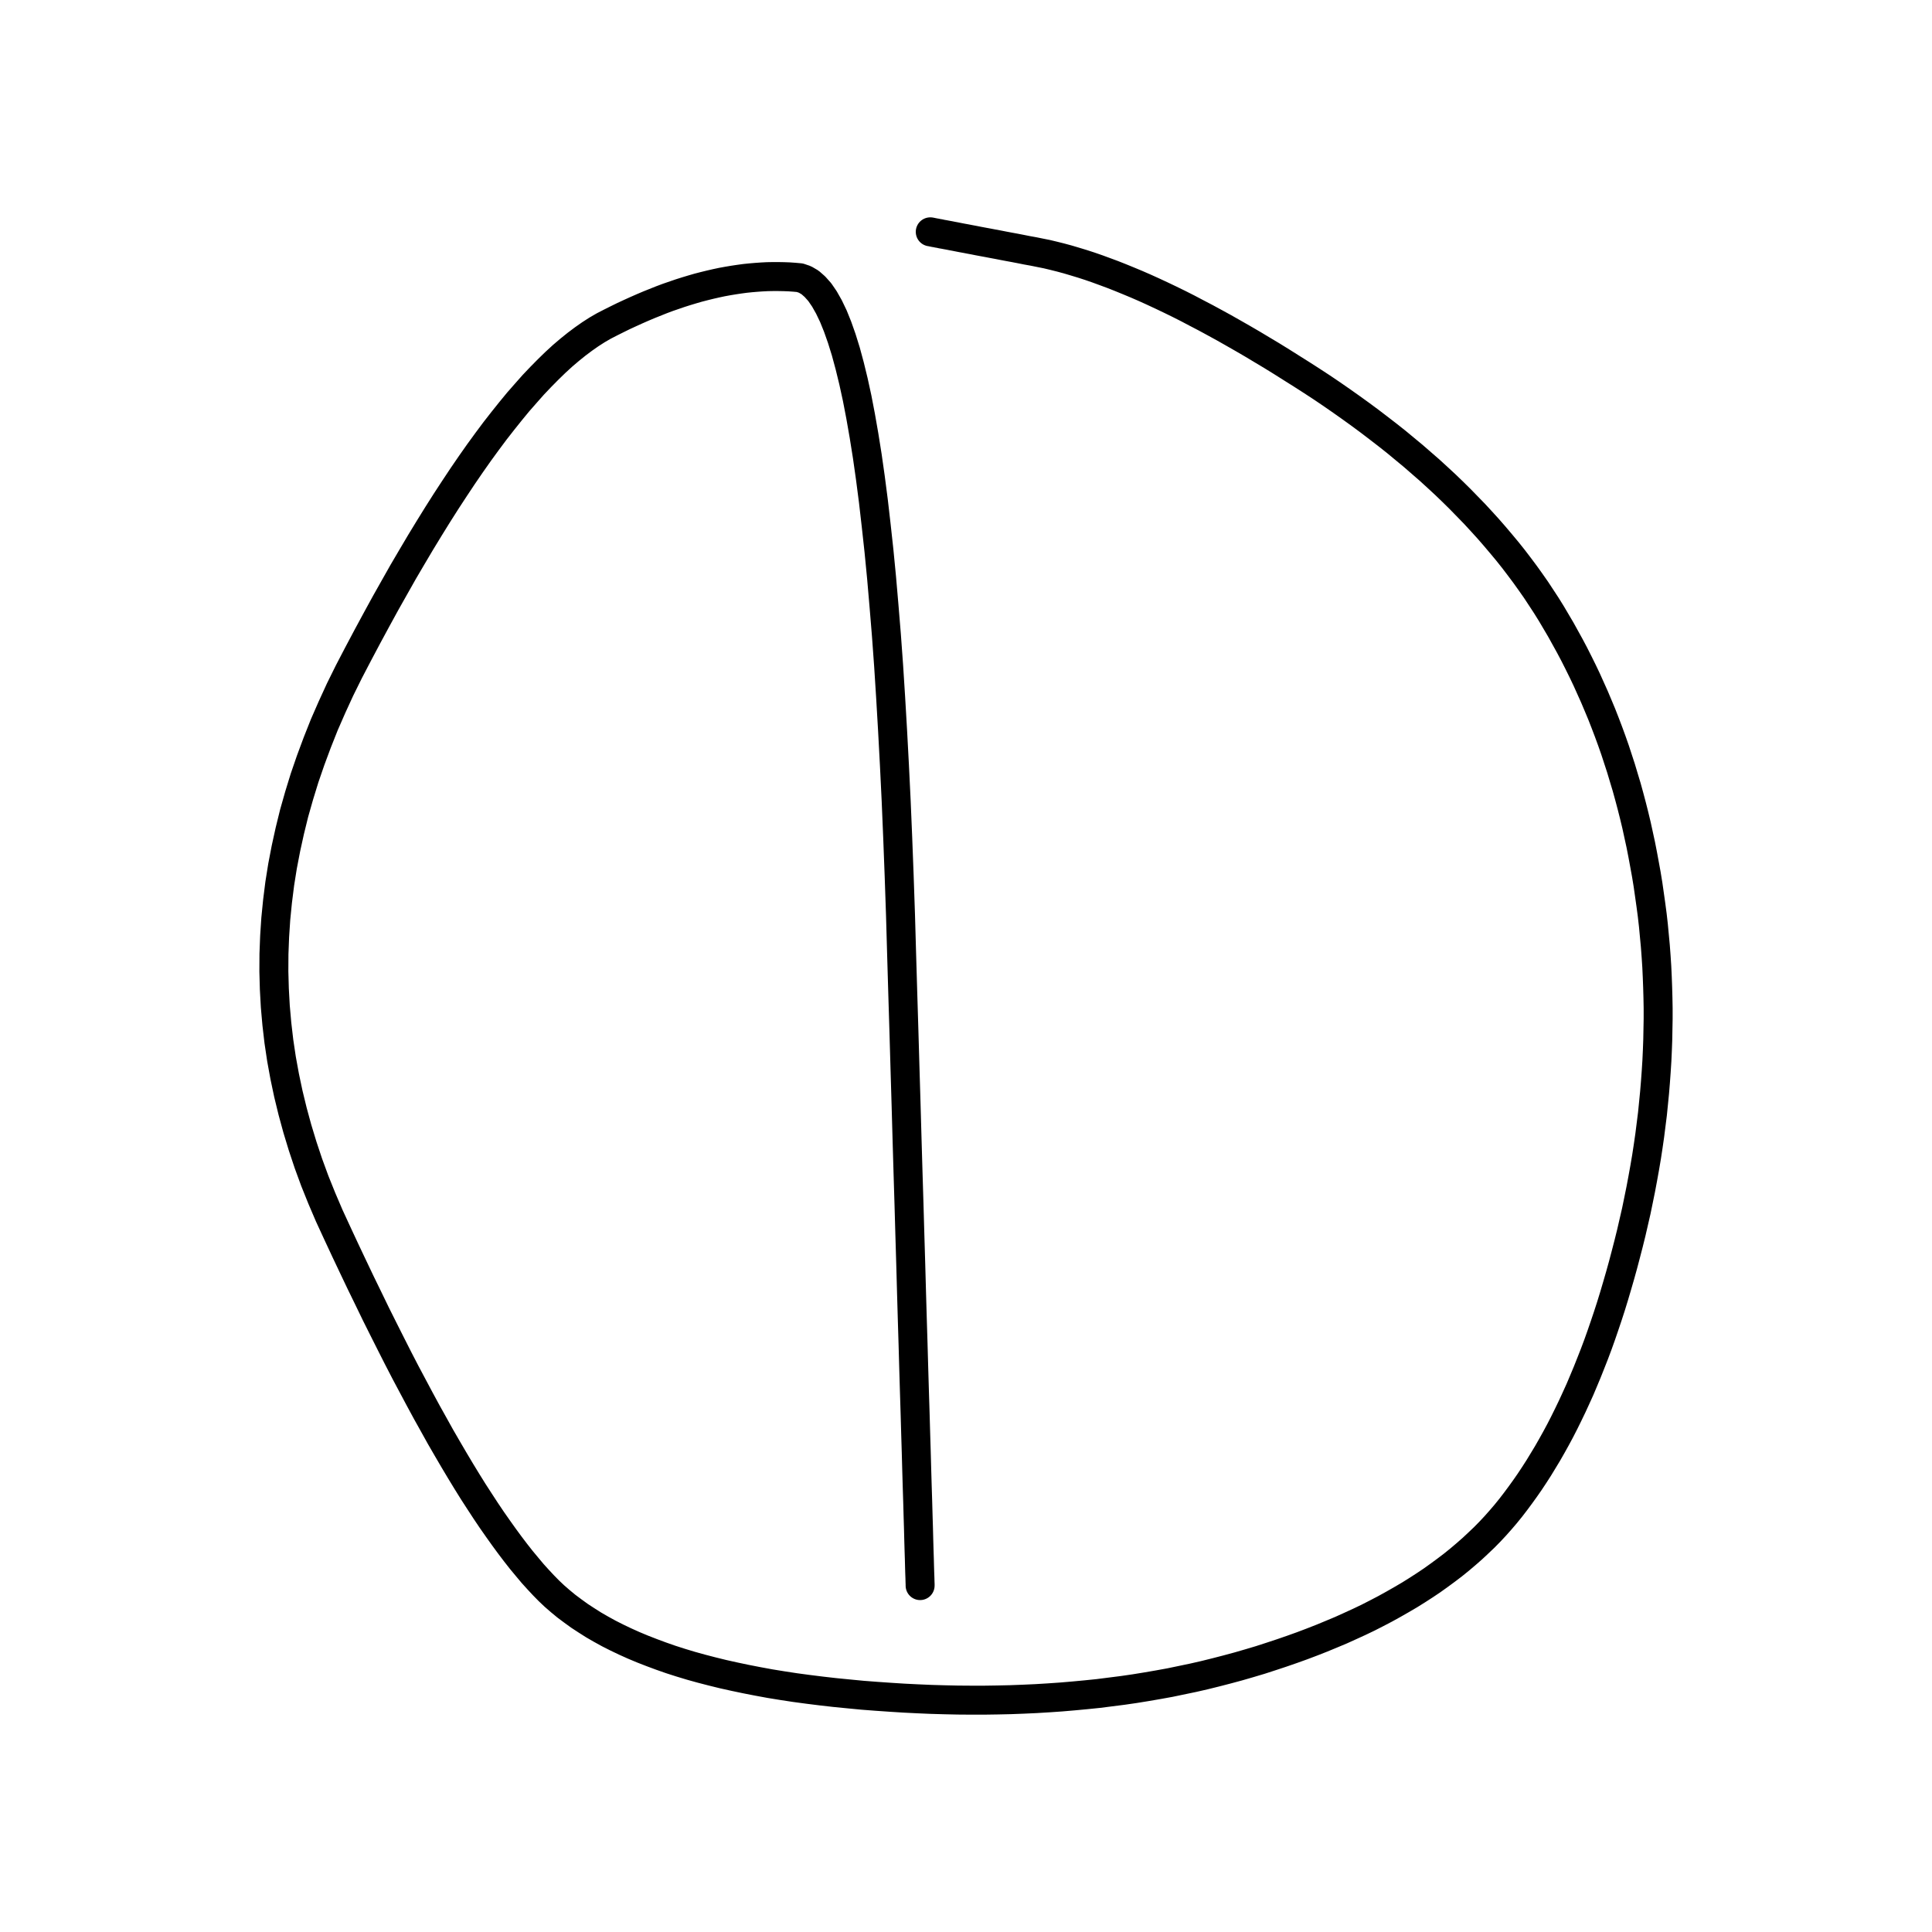
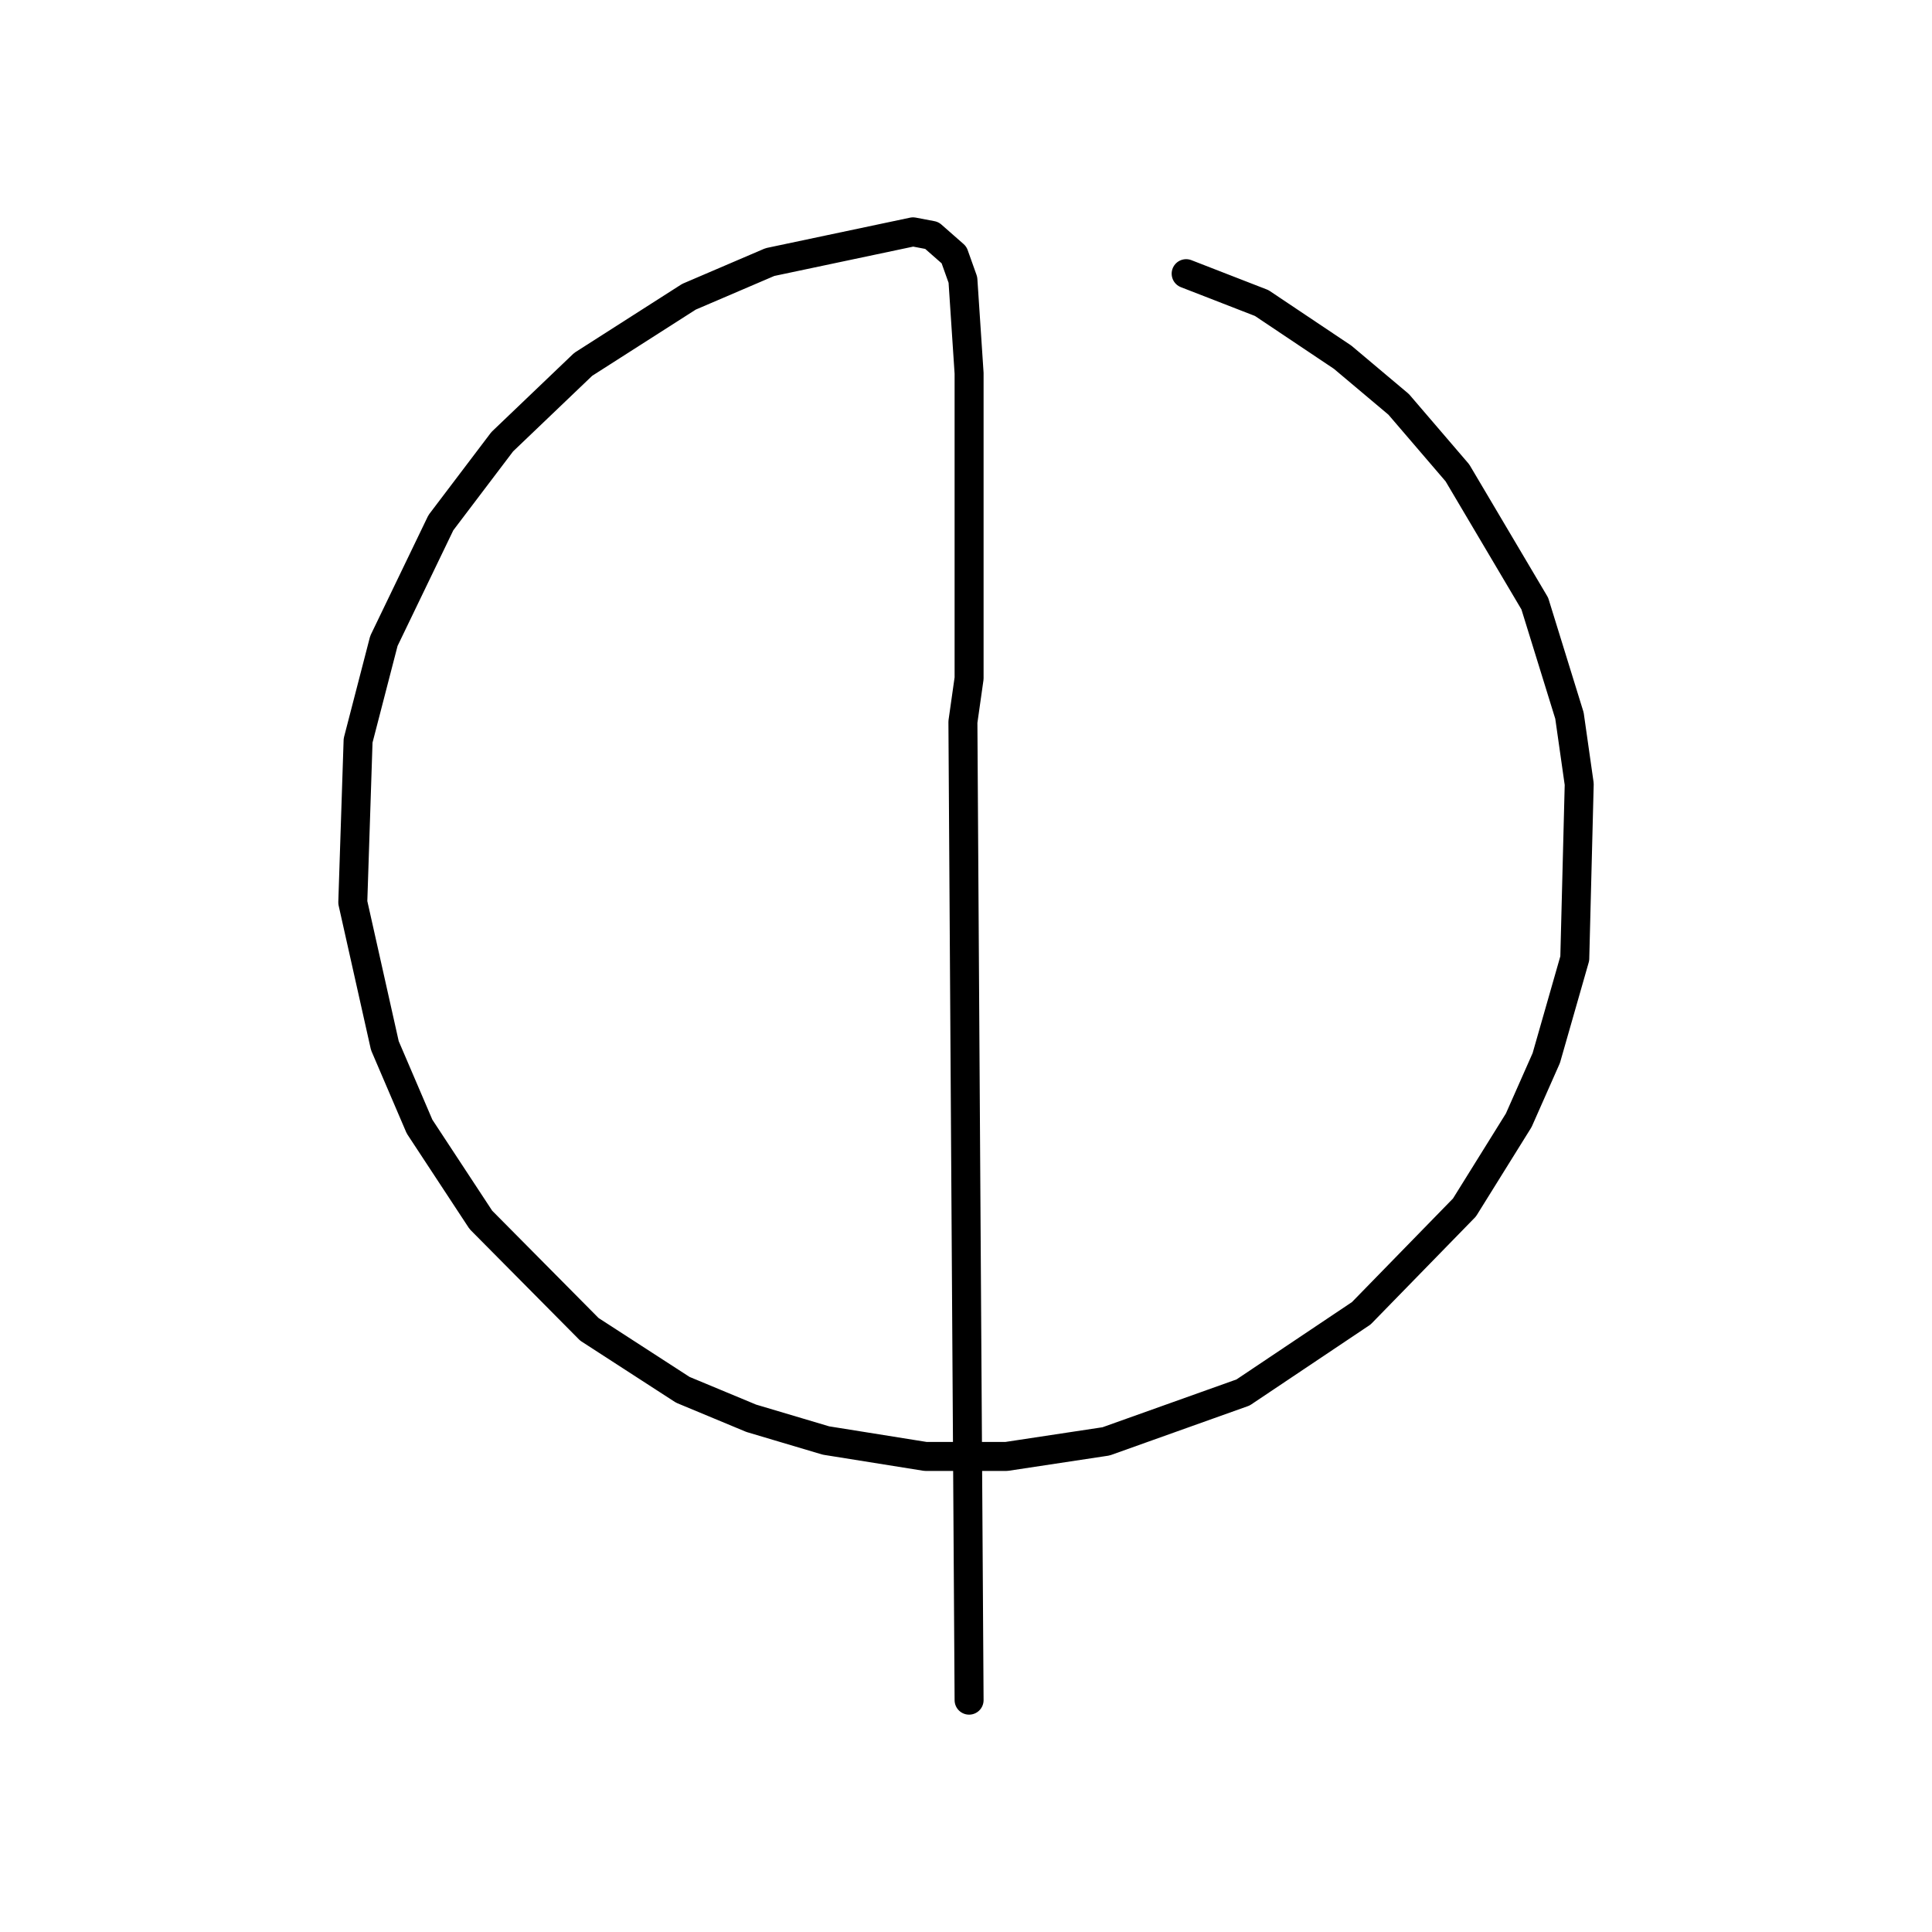
<svg xmlns="http://www.w3.org/2000/svg" viewBox="0 0 200 200">
-   <path d="M 96.30 24.00 L 96.32 24.00 L 96.36 24.01 L 96.43 24.02 L 96.51 24.04 L 96.62 24.06 L 96.75 24.09 L 96.90 24.11 L 97.07 24.15 L 97.27 24.18 L 97.48 24.23 L 97.72 24.27 L 97.98 24.32 L 98.26 24.37 L 98.56 24.43 L 98.88 24.49 L 99.23 24.56 L 99.59 24.63 L 99.98 24.70 L 100.39 24.78 L 100.82 24.86 L 101.27 24.95 L 101.75 25.04 L 102.24 25.13 L 102.76 25.23 L 103.30 25.33 L 103.86 25.44 L 104.44 25.55 L 105.04 25.66 L 105.66 25.78 L 106.31 25.91 L 106.98 26.03 L 107.67 26.17 L 108.37 26.31 L 109.08 26.48 L 109.80 26.66 L 110.54 26.86 L 111.28 27.08 L 112.04 27.31 L 112.81 27.56 L 113.59 27.83 L 114.38 28.12 L 115.19 28.42 L 116.00 28.74 L 116.83 29.08 L 117.67 29.43 L 118.52 29.80 L 119.38 30.19 L 120.26 30.60 L 121.14 31.02 L 122.04 31.46 L 122.95 31.92 L 123.86 32.40 L 124.80 32.89 L 125.74 33.40 L 126.69 33.92 L 127.66 34.47 L 128.64 35.03 L 129.62 35.60 L 130.62 36.20 L 131.64 36.81 L 132.66 37.44 L 133.69 38.09 L 134.74 38.75 L 135.80 39.43 L 136.84 40.11 L 137.86 40.80 L 138.87 41.50 L 139.86 42.20 L 140.83 42.90 L 141.79 43.61 L 142.72 44.32 L 143.64 45.03 L 144.55 45.75 L 145.43 46.48 L 146.30 47.20 L 147.15 47.94 L 147.99 48.67 L 148.81 49.42 L 149.61 50.16 L 150.39 50.91 L 151.16 51.67 L 151.90 52.43 L 152.64 53.19 L 153.35 53.96 L 154.05 54.73 L 154.73 55.51 L 155.39 56.29 L 156.04 57.07 L 156.67 57.86 L 157.28 58.66 L 157.87 59.45 L 158.45 60.26 L 159.01 61.06 L 159.55 61.88 L 160.08 62.69 L 160.59 63.51 L 161.08 64.34 L 161.57 65.17 L 162.04 66.02 L 162.51 66.87 L 162.96 67.72 L 163.40 68.59 L 163.83 69.46 L 164.25 70.34 L 164.65 71.23 L 165.05 72.12 L 165.43 73.02 L 165.81 73.93 L 166.17 74.85 L 166.52 75.77 L 166.86 76.70 L 167.19 77.64 L 167.50 78.59 L 167.81 79.54 L 168.10 80.51 L 168.39 81.47 L 168.66 82.45 L 168.92 83.43 L 169.17 84.42 L 169.41 85.42 L 169.63 86.43 L 169.85 87.44 L 170.05 88.46 L 170.24 89.49 L 170.43 90.53 L 170.60 91.57 L 170.75 92.62 L 170.90 93.68 L 171.04 94.74 L 171.16 95.80 L 171.26 96.87 L 171.36 97.93 L 171.44 99.00 L 171.51 100.07 L 171.56 101.15 L 171.60 102.22 L 171.63 103.30 L 171.65 104.38 L 171.65 105.47 L 171.63 106.55 L 171.61 107.64 L 171.57 108.73 L 171.52 109.82 L 171.45 110.92 L 171.37 112.02 L 171.28 113.11 L 171.17 114.22 L 171.06 115.32 L 170.92 116.43 L 170.78 117.54 L 170.62 118.65 L 170.45 119.76 L 170.26 120.88 L 170.06 121.99 L 169.85 123.11 L 169.62 124.24 L 169.39 125.36 L 169.13 126.49 L 168.87 127.62 L 168.59 128.75 L 168.30 129.87 L 168.01 130.97 L 167.71 132.05 L 167.40 133.12 L 167.09 134.17 L 166.77 135.21 L 166.44 136.23 L 166.10 137.24 L 165.76 138.23 L 165.41 139.21 L 165.05 140.17 L 164.68 141.11 L 164.31 142.04 L 163.93 142.95 L 163.55 143.85 L 163.15 144.73 L 162.75 145.60 L 162.34 146.45 L 161.93 147.28 L 161.51 148.10 L 161.08 148.90 L 160.64 149.69 L 160.20 150.46 L 159.74 151.22 L 159.29 151.96 L 158.82 152.69 L 158.35 153.40 L 157.87 154.09 L 157.38 154.77 L 156.89 155.43 L 156.39 156.08 L 155.88 156.71 L 155.35 157.33 L 154.80 157.95 L 154.24 158.55 L 153.65 159.15 L 153.04 159.73 L 152.42 160.31 L 151.77 160.88 L 151.11 161.44 L 150.43 161.99 L 149.72 162.53 L 149.00 163.06 L 148.26 163.59 L 147.50 164.10 L 146.71 164.61 L 145.91 165.11 L 145.09 165.59 L 144.25 166.07 L 143.40 166.54 L 142.52 167.00 L 141.62 167.46 L 140.70 167.90 L 139.76 168.33 L 138.81 168.76 L 137.83 169.17 L 136.84 169.58 L 135.82 169.98 L 134.79 170.37 L 133.73 170.75 L 132.66 171.12 L 131.57 171.48 L 130.46 171.84 L 129.32 172.18 L 128.18 172.51 L 127.03 172.82 L 125.87 173.12 L 124.70 173.41 L 123.52 173.68 L 122.32 173.93 L 121.12 174.18 L 119.91 174.40 L 118.69 174.61 L 117.46 174.81 L 116.22 174.99 L 114.96 175.15 L 113.70 175.31 L 112.43 175.44 L 111.15 175.56 L 109.86 175.67 L 108.56 175.76 L 107.24 175.84 L 105.92 175.90 L 104.59 175.95 L 103.25 175.98 L 101.90 176.00 L 100.54 176.00 L 99.16 175.99 L 97.78 175.96 L 96.39 175.92 L 94.99 175.86 L 93.58 175.79 L 92.16 175.70 L 90.72 175.60 L 89.28 175.49 L 87.83 175.35 L 86.41 175.21 L 85.01 175.05 L 83.65 174.88 L 82.31 174.70 L 81.00 174.50 L 79.71 174.29 L 78.46 174.06 L 77.23 173.82 L 76.04 173.57 L 74.87 173.31 L 73.73 173.03 L 72.61 172.74 L 71.53 172.44 L 70.47 172.12 L 69.44 171.79 L 68.44 171.44 L 67.47 171.08 L 66.52 170.71 L 65.61 170.33 L 64.72 169.93 L 63.86 169.52 L 63.03 169.10 L 62.23 168.66 L 61.45 168.21 L 60.71 167.74 L 59.99 167.27 L 59.30 166.77 L 58.63 166.27 L 58.00 165.75 L 57.39 165.22 L 56.82 164.68 L 56.27 164.12 L 55.71 163.52 L 55.14 162.89 L 54.57 162.21 L 53.98 161.50 L 53.39 160.75 L 52.79 159.96 L 52.18 159.13 L 51.56 158.26 L 50.93 157.36 L 50.29 156.41 L 49.65 155.43 L 48.99 154.41 L 48.33 153.35 L 47.66 152.25 L 46.98 151.11 L 46.29 149.93 L 45.59 148.72 L 44.89 147.46 L 44.17 146.17 L 43.45 144.84 L 42.72 143.47 L 41.97 142.06 L 41.22 140.61 L 40.47 139.13 L 39.70 137.60 L 38.92 136.04 L 38.14 134.43 L 37.34 132.79 L 36.54 131.11 L 35.73 129.40 L 34.91 127.64 L 34.08 125.84 L 33.31 124.04 L 32.59 122.25 L 31.93 120.45 L 31.33 118.65 L 30.78 116.84 L 30.29 115.04 L 29.85 113.23 L 29.47 111.43 L 29.14 109.62 L 28.87 107.81 L 28.66 106.00 L 28.50 104.19 L 28.40 102.38 L 28.35 100.56 L 28.36 98.75 L 28.43 96.93 L 28.55 95.11 L 28.73 93.30 L 28.96 91.47 L 29.25 89.65 L 29.60 87.83 L 30.00 86.01 L 30.45 84.18 L 30.97 82.35 L 31.53 80.53 L 32.16 78.70 L 32.84 76.87 L 33.57 75.03 L 34.37 73.20 L 35.21 71.37 L 36.12 69.53 L 37.08 67.69 L 38.03 65.90 L 38.97 64.16 L 39.90 62.46 L 40.83 60.81 L 41.74 59.20 L 42.65 57.65 L 43.55 56.13 L 44.44 54.67 L 45.32 53.25 L 46.19 51.88 L 47.06 50.55 L 47.91 49.27 L 48.76 48.03 L 49.59 46.85 L 50.42 45.71 L 51.24 44.61 L 52.06 43.56 L 52.86 42.56 L 53.65 41.60 L 54.44 40.70 L 55.21 39.83 L 55.98 39.02 L 56.74 38.25 L 57.49 37.52 L 58.23 36.84 L 58.97 36.21 L 59.69 35.63 L 60.41 35.09 L 61.11 34.60 L 61.81 34.15 L 62.50 33.75 L 63.18 33.40 L 63.86 33.06 L 64.53 32.73 L 65.20 32.42 L 65.86 32.12 L 66.52 31.83 L 67.18 31.55 L 67.83 31.29 L 68.48 31.03 L 69.12 30.79 L 69.76 30.57 L 70.40 30.35 L 71.03 30.15 L 71.66 29.96 L 72.28 29.78 L 72.90 29.62 L 73.51 29.47 L 74.12 29.33 L 74.73 29.20 L 75.33 29.09 L 75.93 28.99 L 76.53 28.90 L 77.12 28.82 L 77.70 28.76 L 78.29 28.71 L 78.86 28.67 L 79.44 28.64 L 80.01 28.63 L 80.57 28.63 L 81.14 28.64 L 81.69 28.66 L 82.25 28.70 L 82.80 28.75 L 83.33 28.93 L 83.86 29.24 L 84.36 29.68 L 84.86 30.24 L 85.34 30.94 L 85.81 31.77 L 86.27 32.73 L 86.71 33.82 L 87.14 35.04 L 87.56 36.39 L 87.96 37.87 L 88.35 39.47 L 88.73 41.21 L 89.09 43.08 L 89.44 45.08 L 89.78 47.21 L 90.10 49.46 L 90.41 51.85 L 90.70 54.37 L 90.99 57.02 L 91.26 59.80 L 91.51 62.70 L 91.76 65.74 L 91.99 68.91 L 92.20 72.21 L 92.40 75.63 L 92.59 79.19 L 92.77 82.88 L 92.93 86.70 L 93.08 90.64 L 93.22 94.72 L 93.34 98.93 L 93.46 103.00 L 93.58 106.95 L 93.69 110.76 L 93.80 114.44 L 93.90 117.99 L 94.00 121.41 L 94.10 124.69 L 94.19 127.85 L 94.28 130.87 L 94.36 133.77 L 94.44 136.53 L 94.52 139.16 L 94.59 141.65 L 94.66 144.02 L 94.73 146.26 L 94.79 148.36 L 94.85 150.33 L 94.90 152.17 L 94.95 153.88 L 95.00 155.46 L 95.04 156.90 L 95.08 158.22 L 95.11 159.40 L 95.14 160.45 L 95.17 161.37 L 95.19 162.16 L 95.21 162.82 L 95.23 163.35 L 95.24 163.74 L 95.25 164.00 L 95.25 164.14" fill="none" stroke="black" stroke-width="3" stroke-linecap="round" stroke-linejoin="round" />
+   <path d="M 122.79 28.33 L 130.61 31.37 L 138.99 36.98 L 144.79 41.86 L 150.87 48.95 L 158.88 62.48 L 162.47 74.08 L 163.48 81.17 L 163.02 99.22 L 160.07 109.53 L 157.22 115.97 L 151.60 125.00 L 140.92 135.95 L 128.68 144.15 L 114.50 149.21 L 104.19 150.77 L 95.81 150.77 L 85.50 149.12 L 77.77 146.82 L 70.68 143.87 L 61.01 137.61 L 49.78 126.28 L 43.43 116.62 L 39.84 108.24 L 36.52 93.42 L 37.07 76.66 L 39.74 66.35 L 45.64 54.11 L 51.99 45.73 L 60.37 37.72 L 71.32 30.72 L 79.70 27.13 L 94.52 24.00 L 96.46 24.37 L 98.76 26.39 L 99.68 28.97 L 100.32 38.64 L 100.32 70.22 L 99.68 74.73 L 100.32 176.00" fill="none" stroke="black" stroke-width="3" stroke-linecap="round" stroke-linejoin="round" />
</svg>
